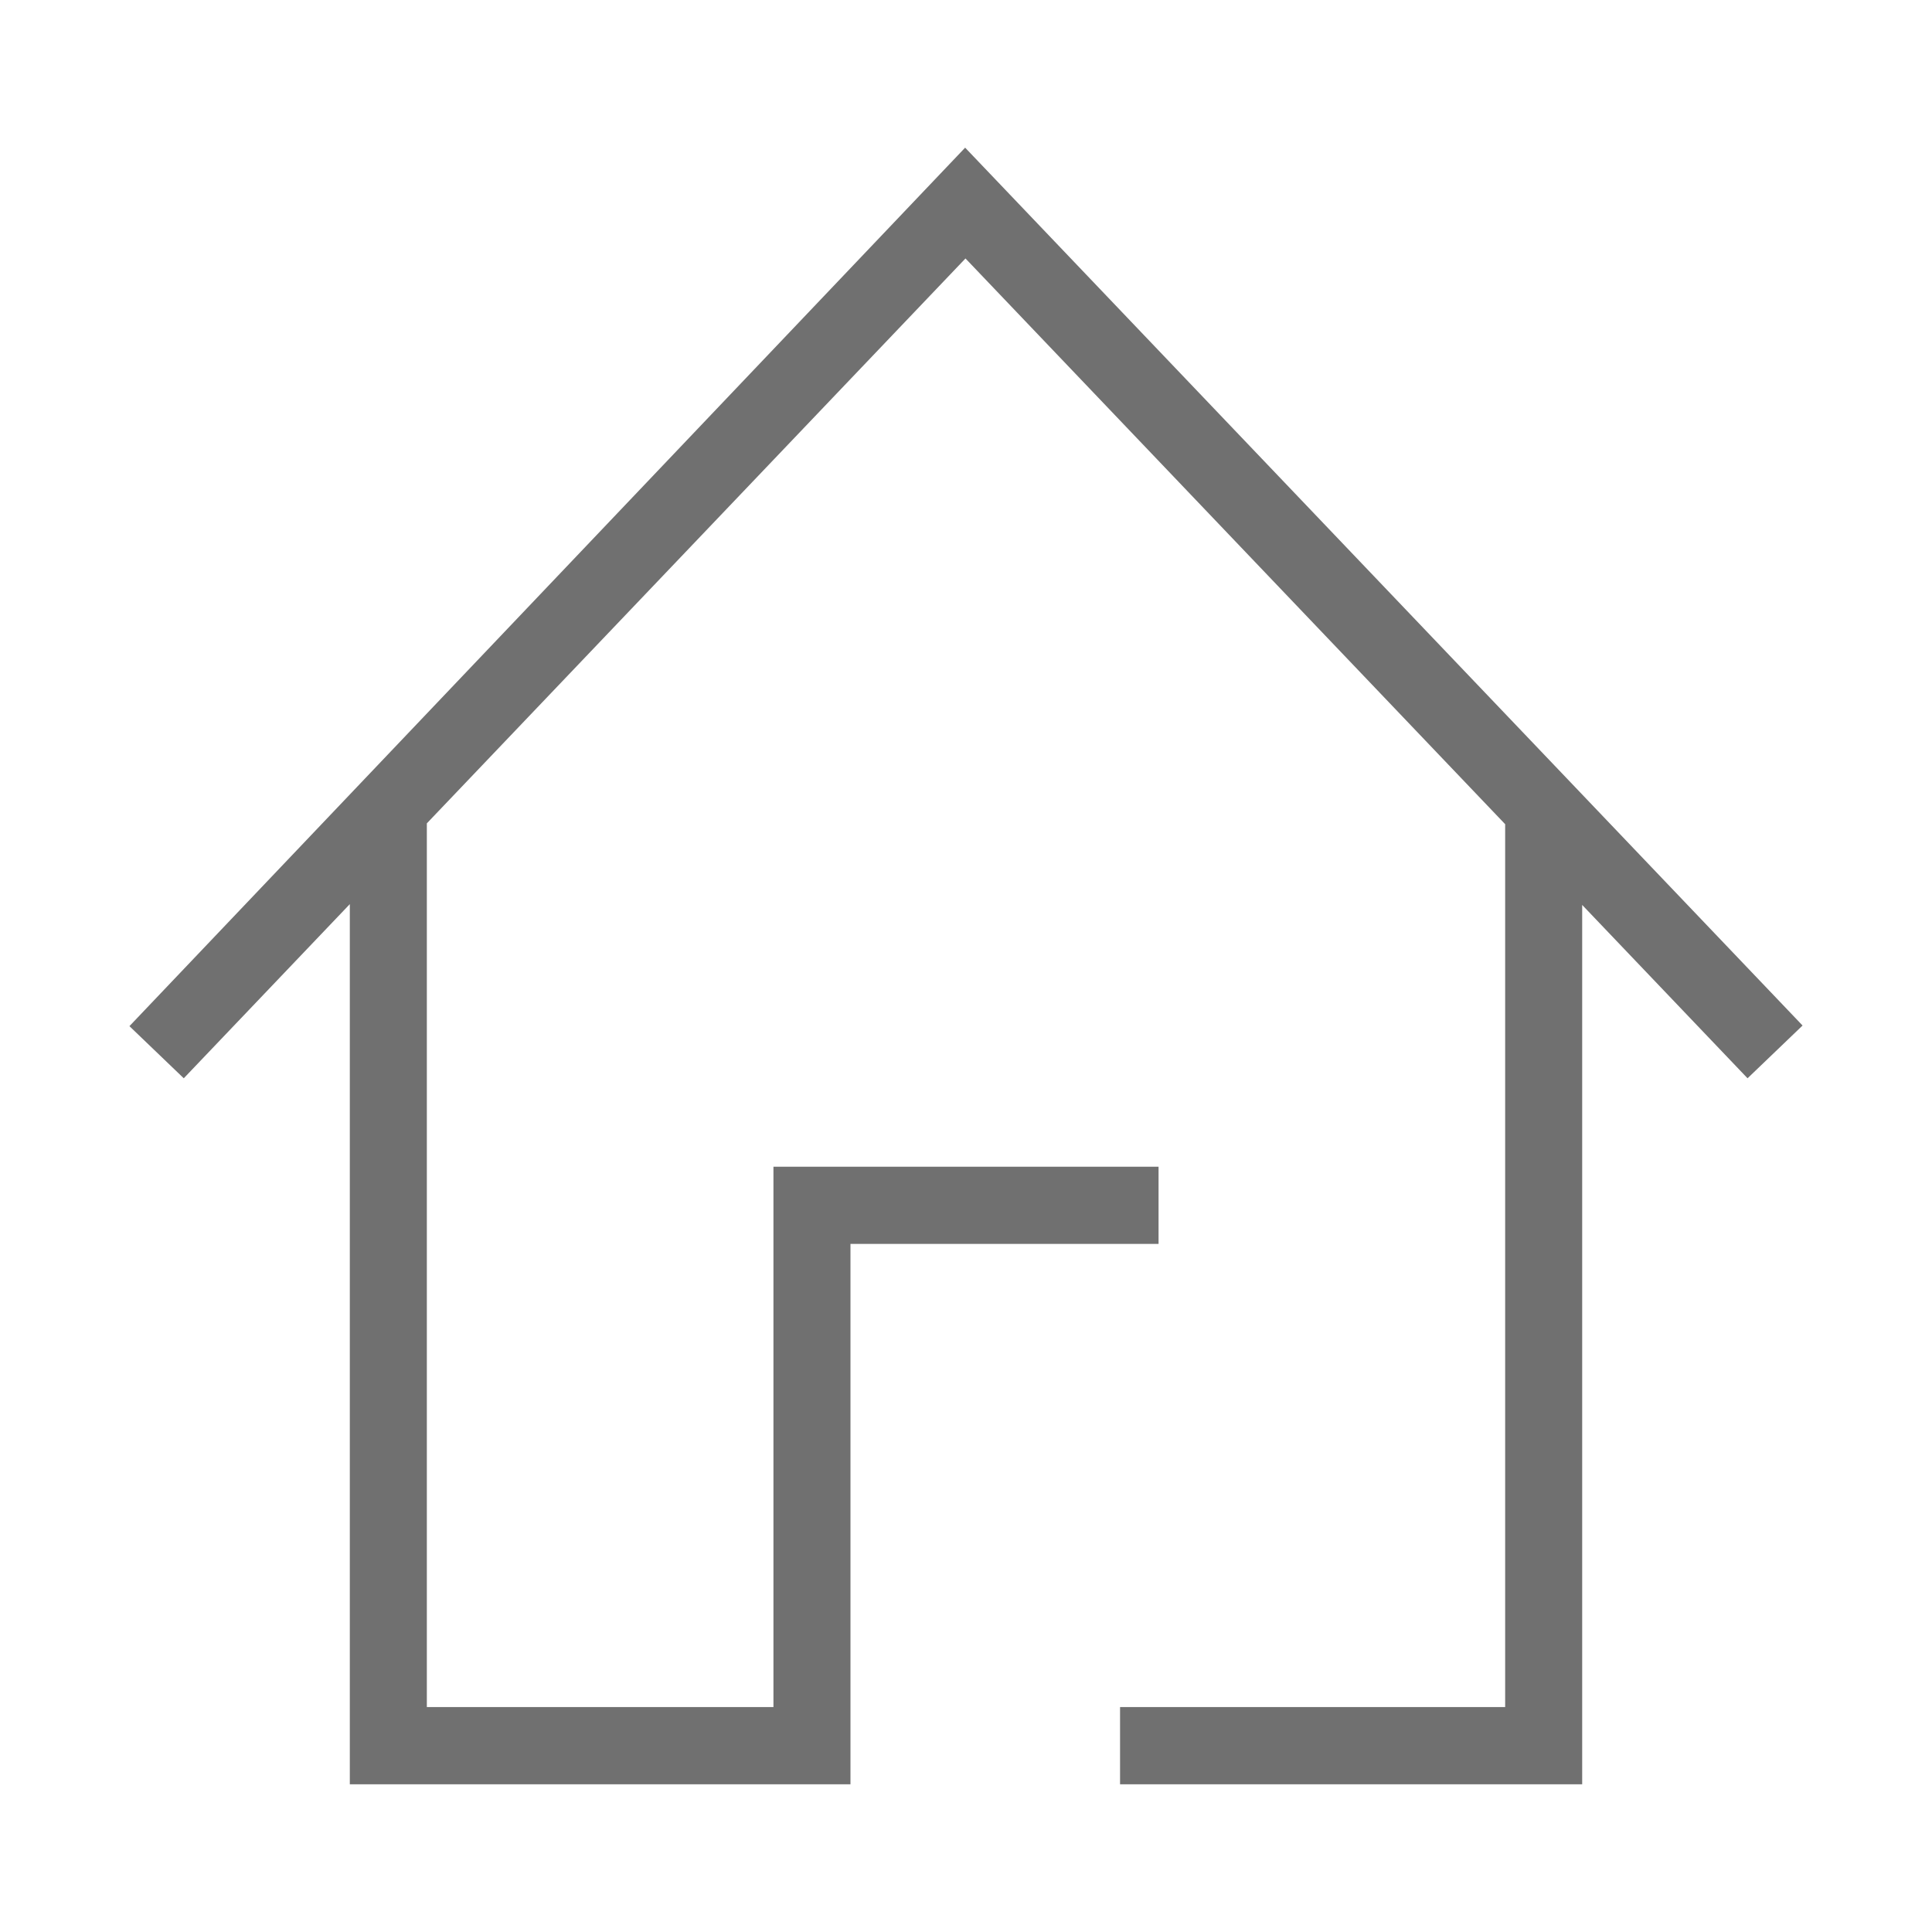
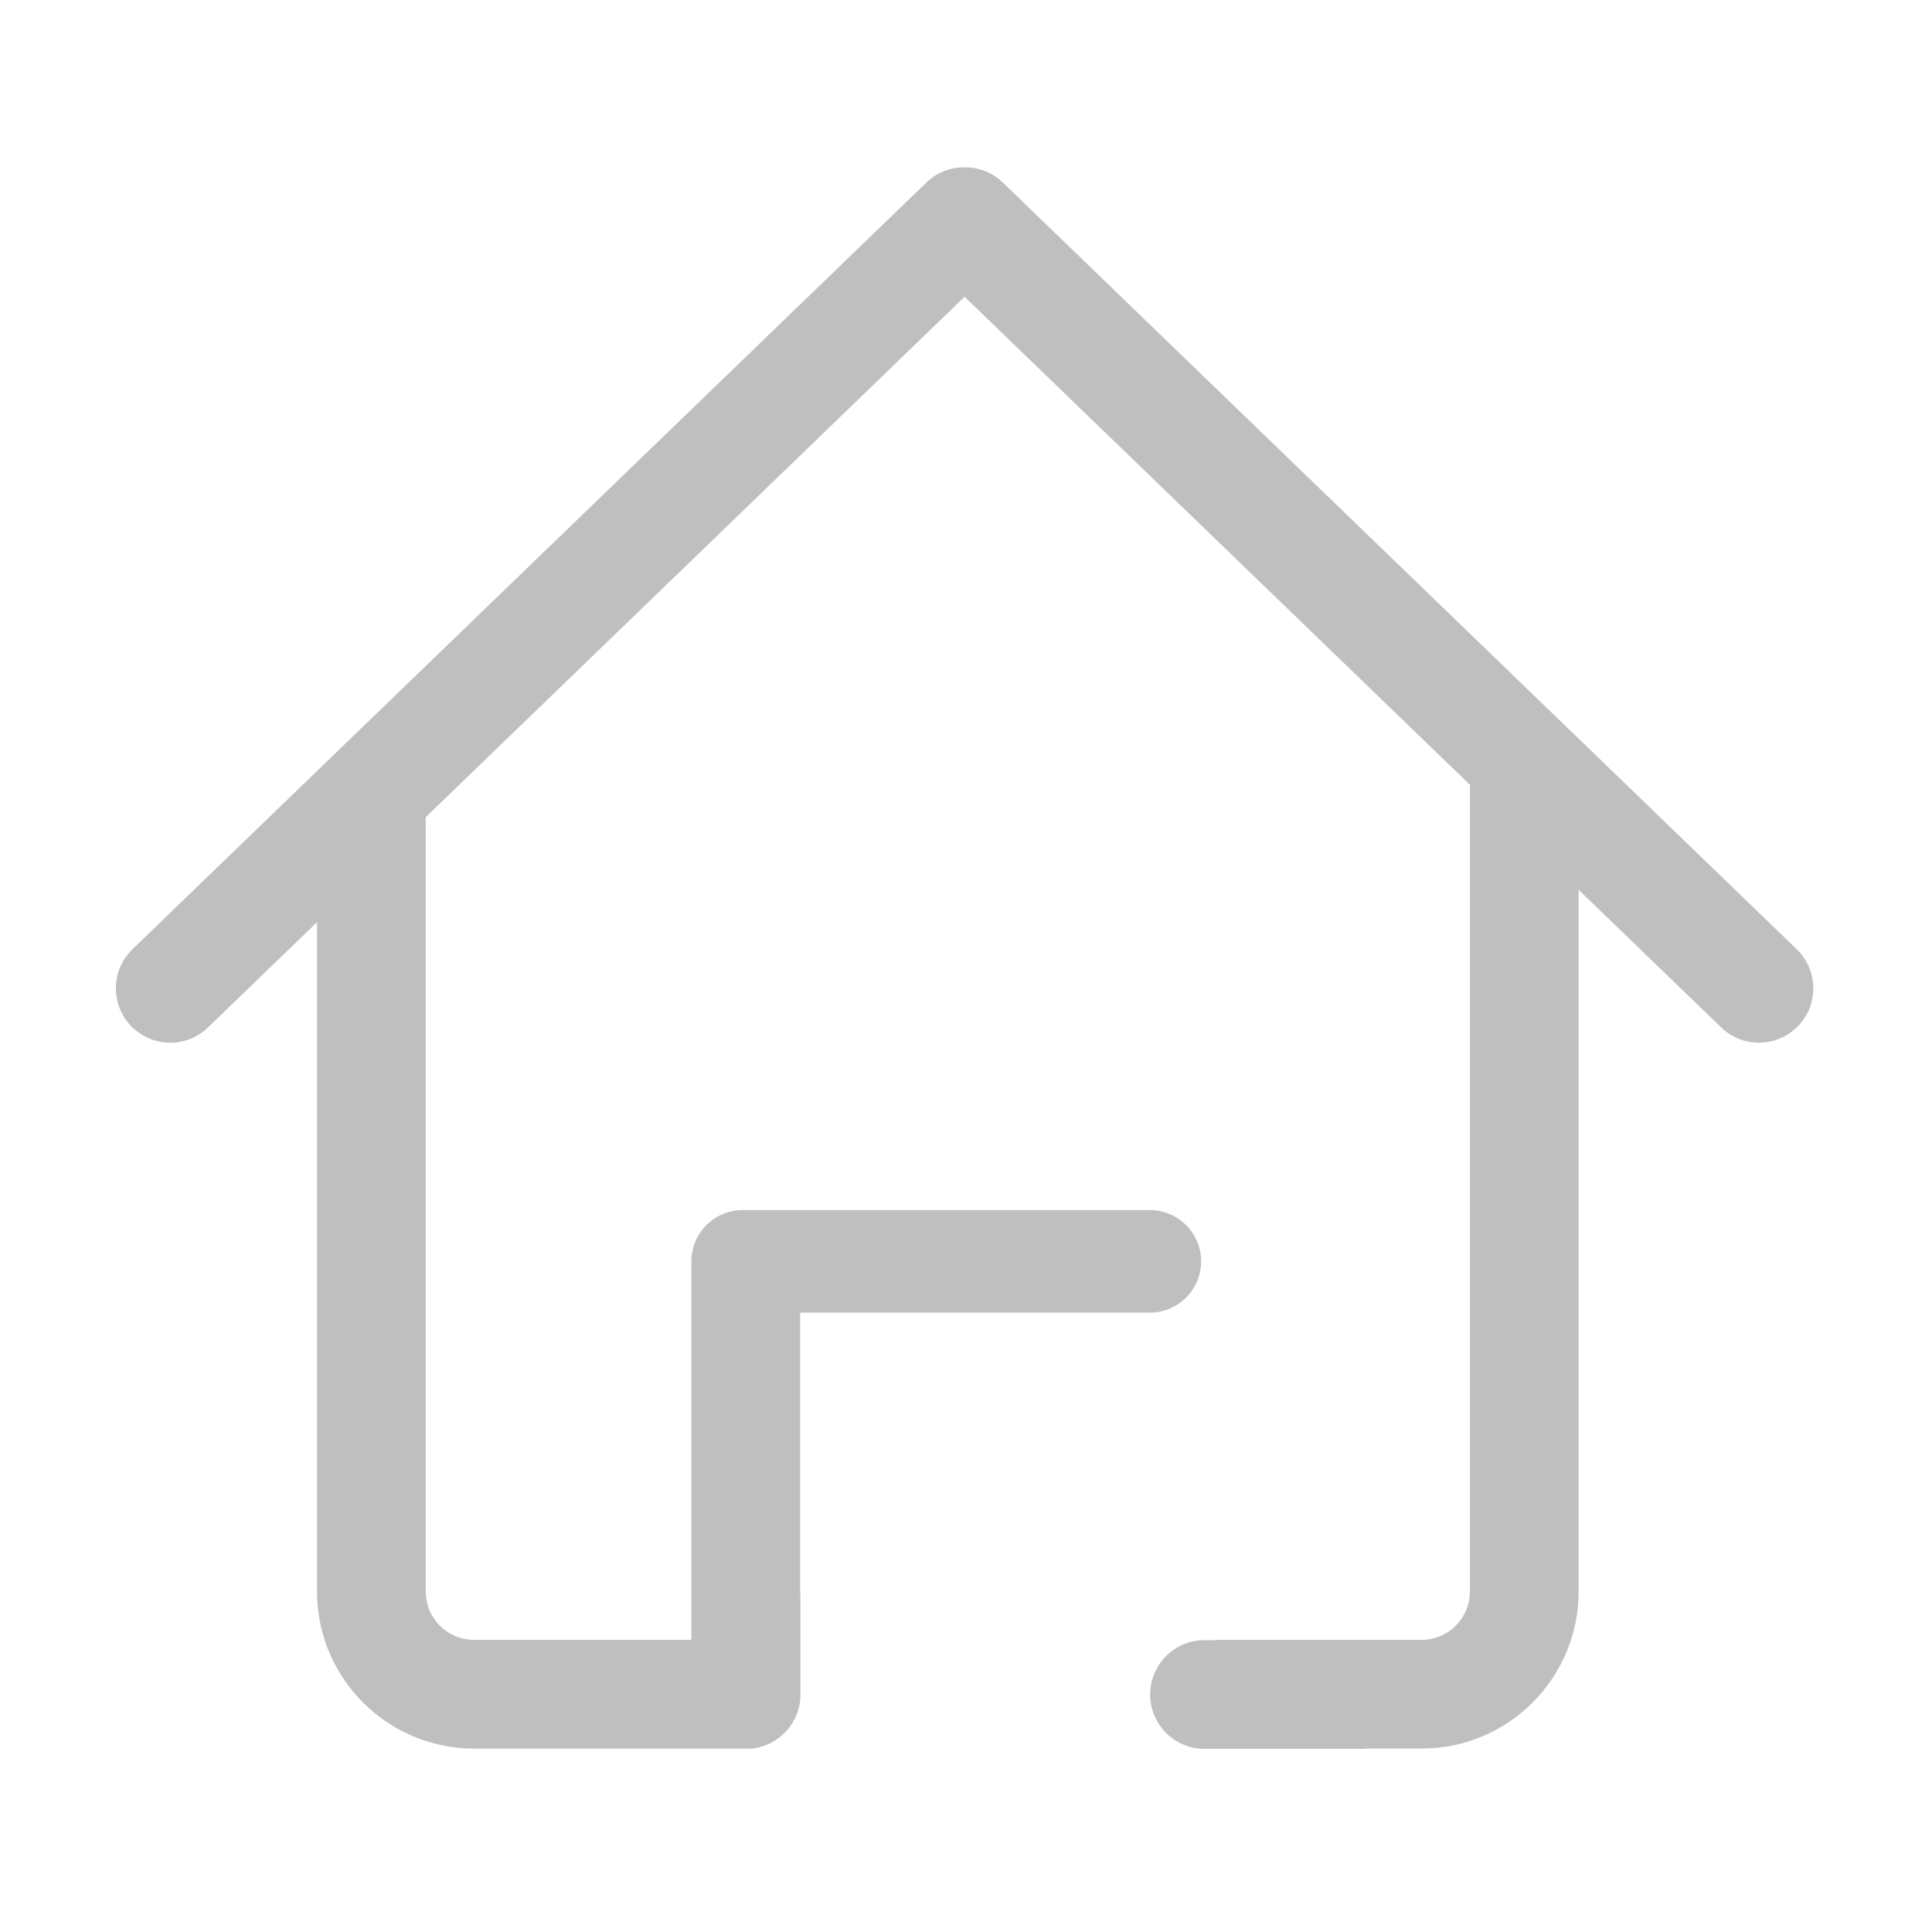
- <svg xmlns="http://www.w3.org/2000/svg" t="1510104321594" class="icon" style="" viewBox="0 0 1024 1024" version="1.1" p-id="3462" width="200" height="200">
+ <svg xmlns="http://www.w3.org/2000/svg" t="1510218101070" class="icon" style="" viewBox="0 0 1024 1024" version="1.1" p-id="1875" width="200" height="200">
  <defs>
    <style type="text/css" />
  </defs>
-   <path d="M68.603 543.881 97.399 571.509 185.412 479.207 185.412 945.703 450.765 945.703 450.765 659.291 614.058 659.291 614.058 618.374 409.942 618.374 409.942 904.787 226.236 904.787 226.236 436.394 511.724 136.99 797.765 436.839 797.765 904.787 593.649 904.787 593.649 945.703 838.589 945.703 838.589 479.633 926.237 571.511 955.397 543.545 511.541 78.266Z" p-id="3463" fill="#707070" />
+   <path d="M952.29 503.11 531.526 96.761c-5.573-5.383-12.758-8.061-19.938-8.079-0.112-0.002-0.223-0.001-0.335-0.002-0.112 0.001-0.223 0-0.335 0.002-7.182 0.018-14.365 2.696-19.938 8.079L70.216 503.11c-11.447 11.054-11.764 29.294-0.71 40.741 11.054 11.447 29.294 11.764 40.741 0.71l57.783-55.804 0 354.844c0 45.864 37.312 83.175 83.175 83.175l89.973 0 45.521 0 11.874 0c14.432-1.569 25.665-13.789 25.665-28.638 0-0.059-0.004-0.119-0.004-0.178 0-0.059 0.004-0.118 0.004-0.178l0-51.101c0-1.026-0.055-2.038-0.161-3.037L424.078 695.733 609.424 695.733c15.012 0 27.181-12.169 27.181-27.181 0-15.012-12.169-27.181-27.181-27.181L393.636 641.37c-15.012 0-27.181 12.169-27.181 27.181 0 0.273 0.012 0.544 0.02 0.816-0.007 0.272-0.02 0.542-0.02 0.816l0 198.968L251.205 869.15c-14.089 0-25.551-11.462-25.551-25.551L225.654 433.106l285.599-275.814 268.403 259.209-0.588 0 0 427.099c0 14.089-11.462 25.551-25.551 25.551L644.409 869.151l0 0.174-5.98 0c-15.912 0-28.812 12.9-28.812 28.812 0 15.912 12.9 28.812 28.812 28.812l83.016 0c1.064 0 2.113-0.062 3.148-0.174l28.927 0c45.863 0 83.175-37.312 83.175-83.175L836.694 471.582l75.566 72.977c11.447 11.054 29.686 10.737 40.741-0.71C964.054 532.404 963.735 514.163 952.29 503.11z" p-id="1876" fill="#bfbfbf" />
</svg>
